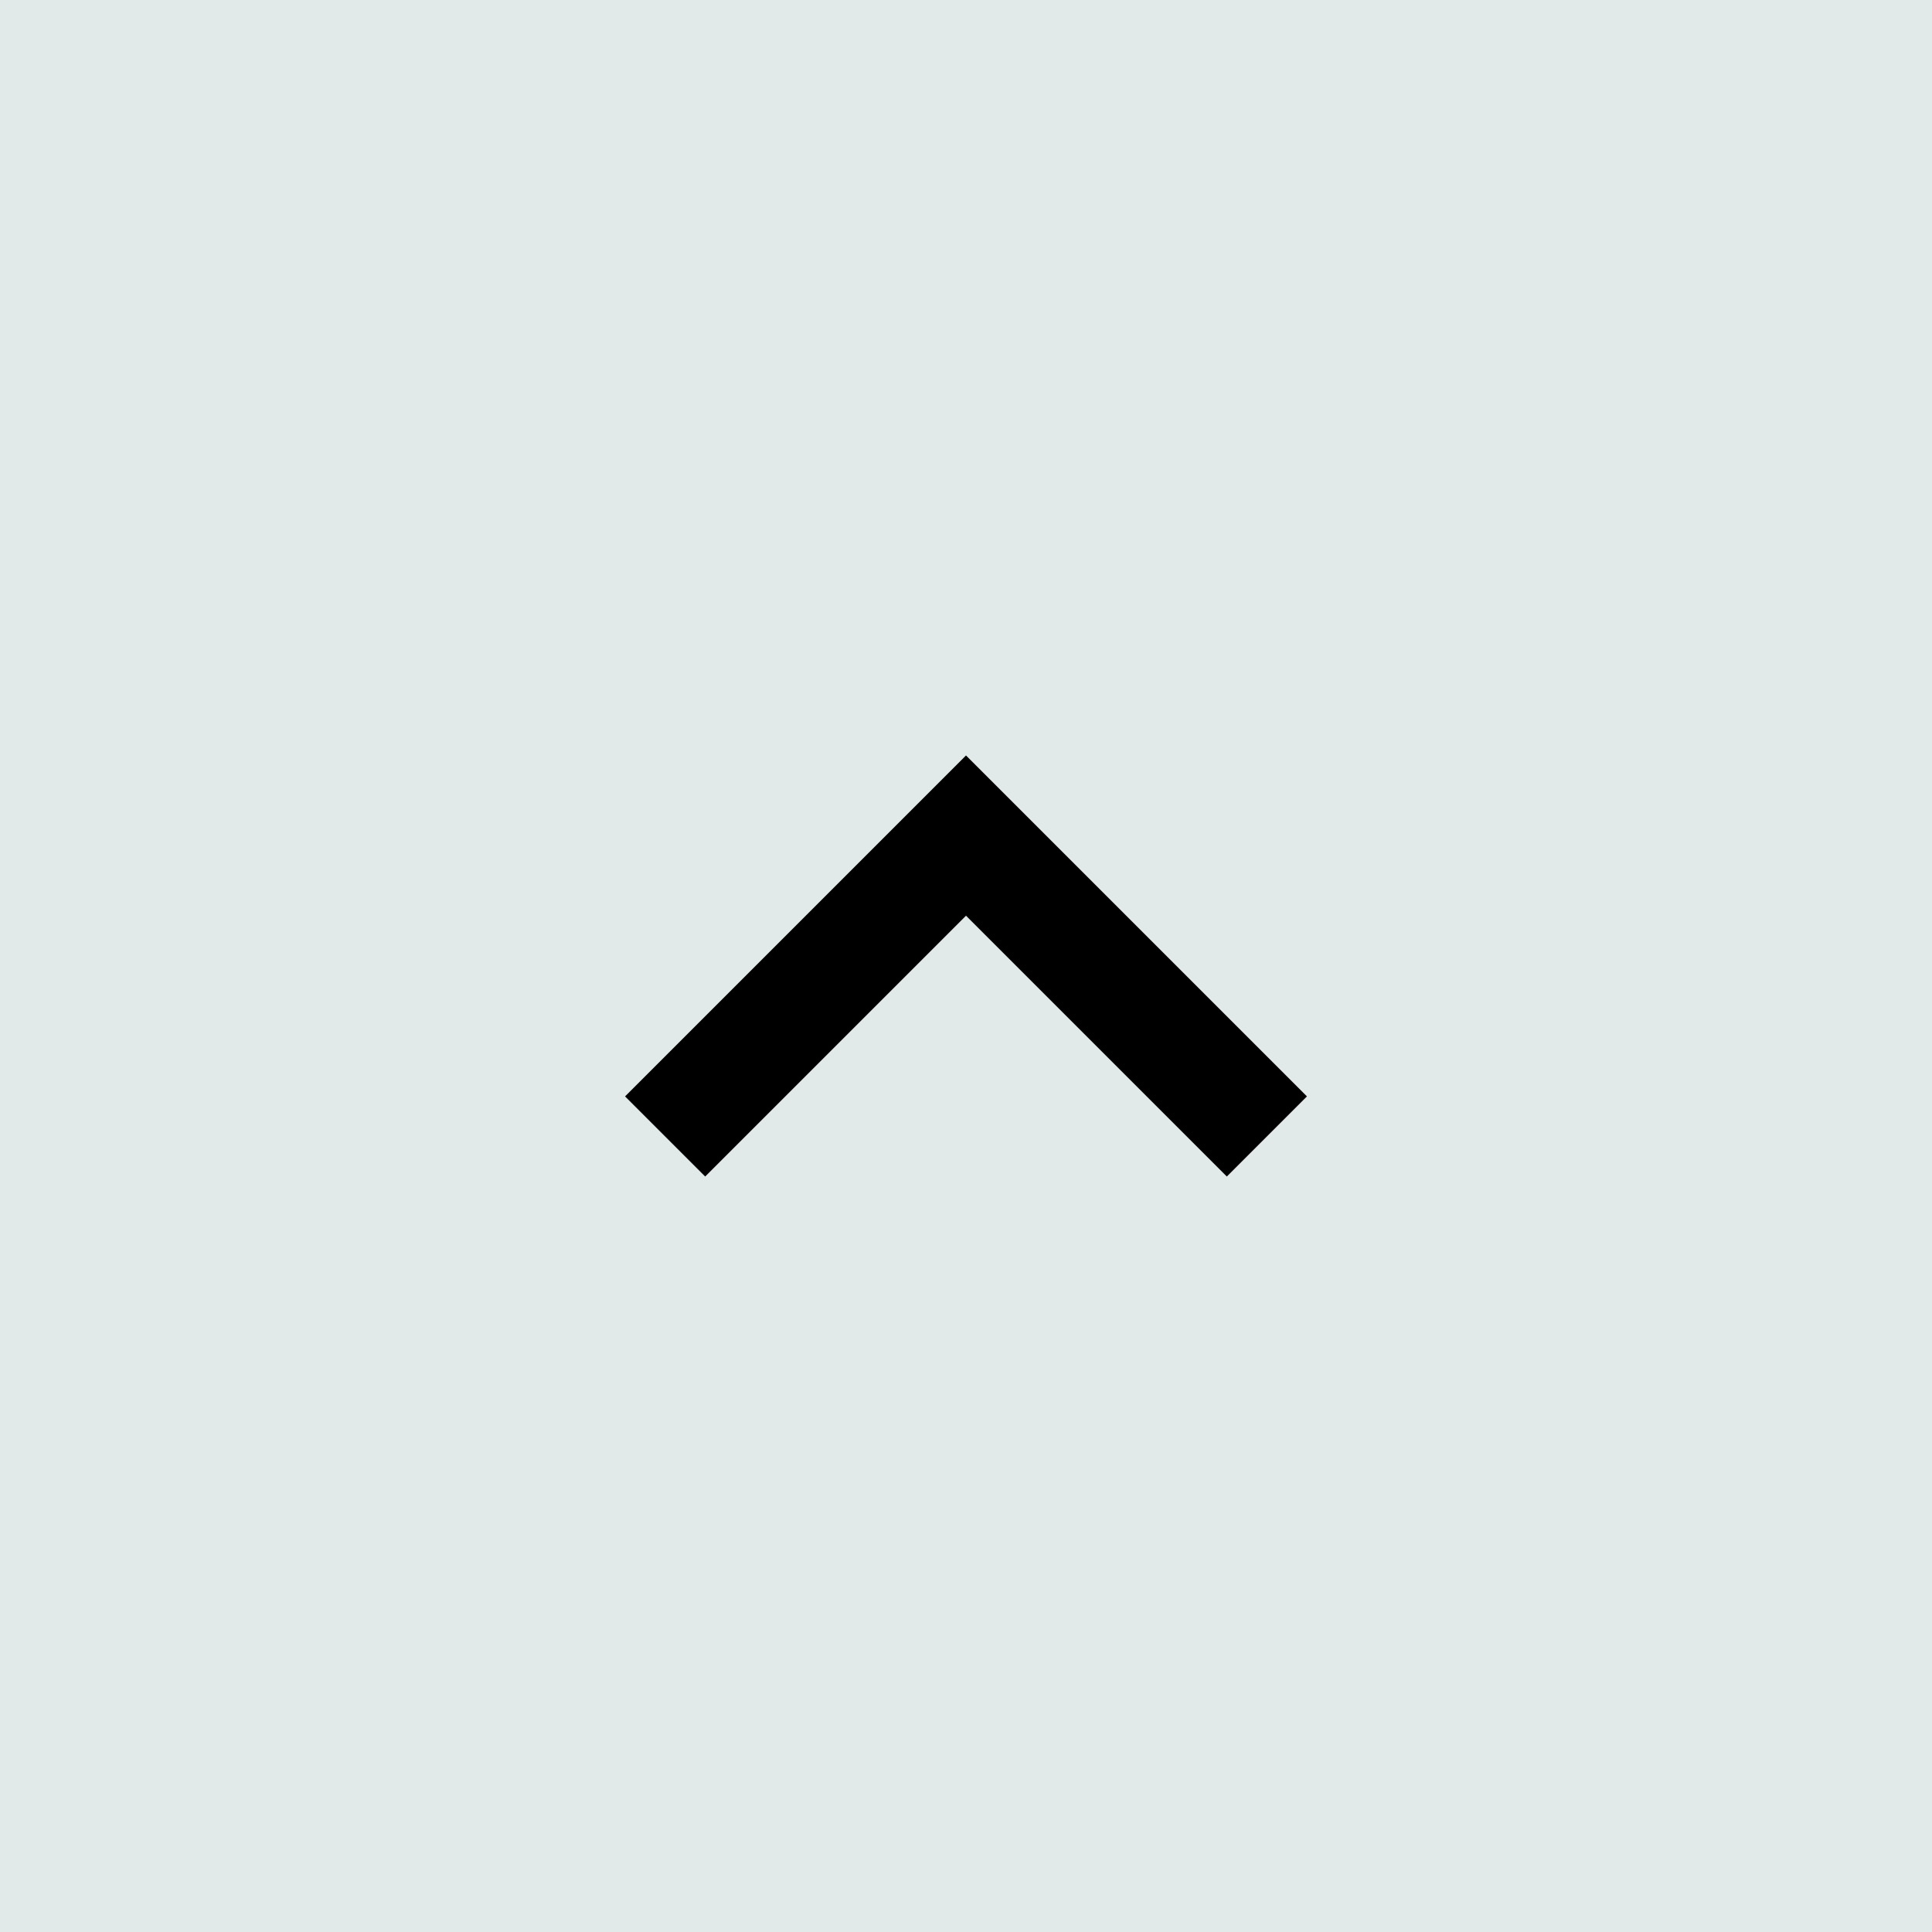
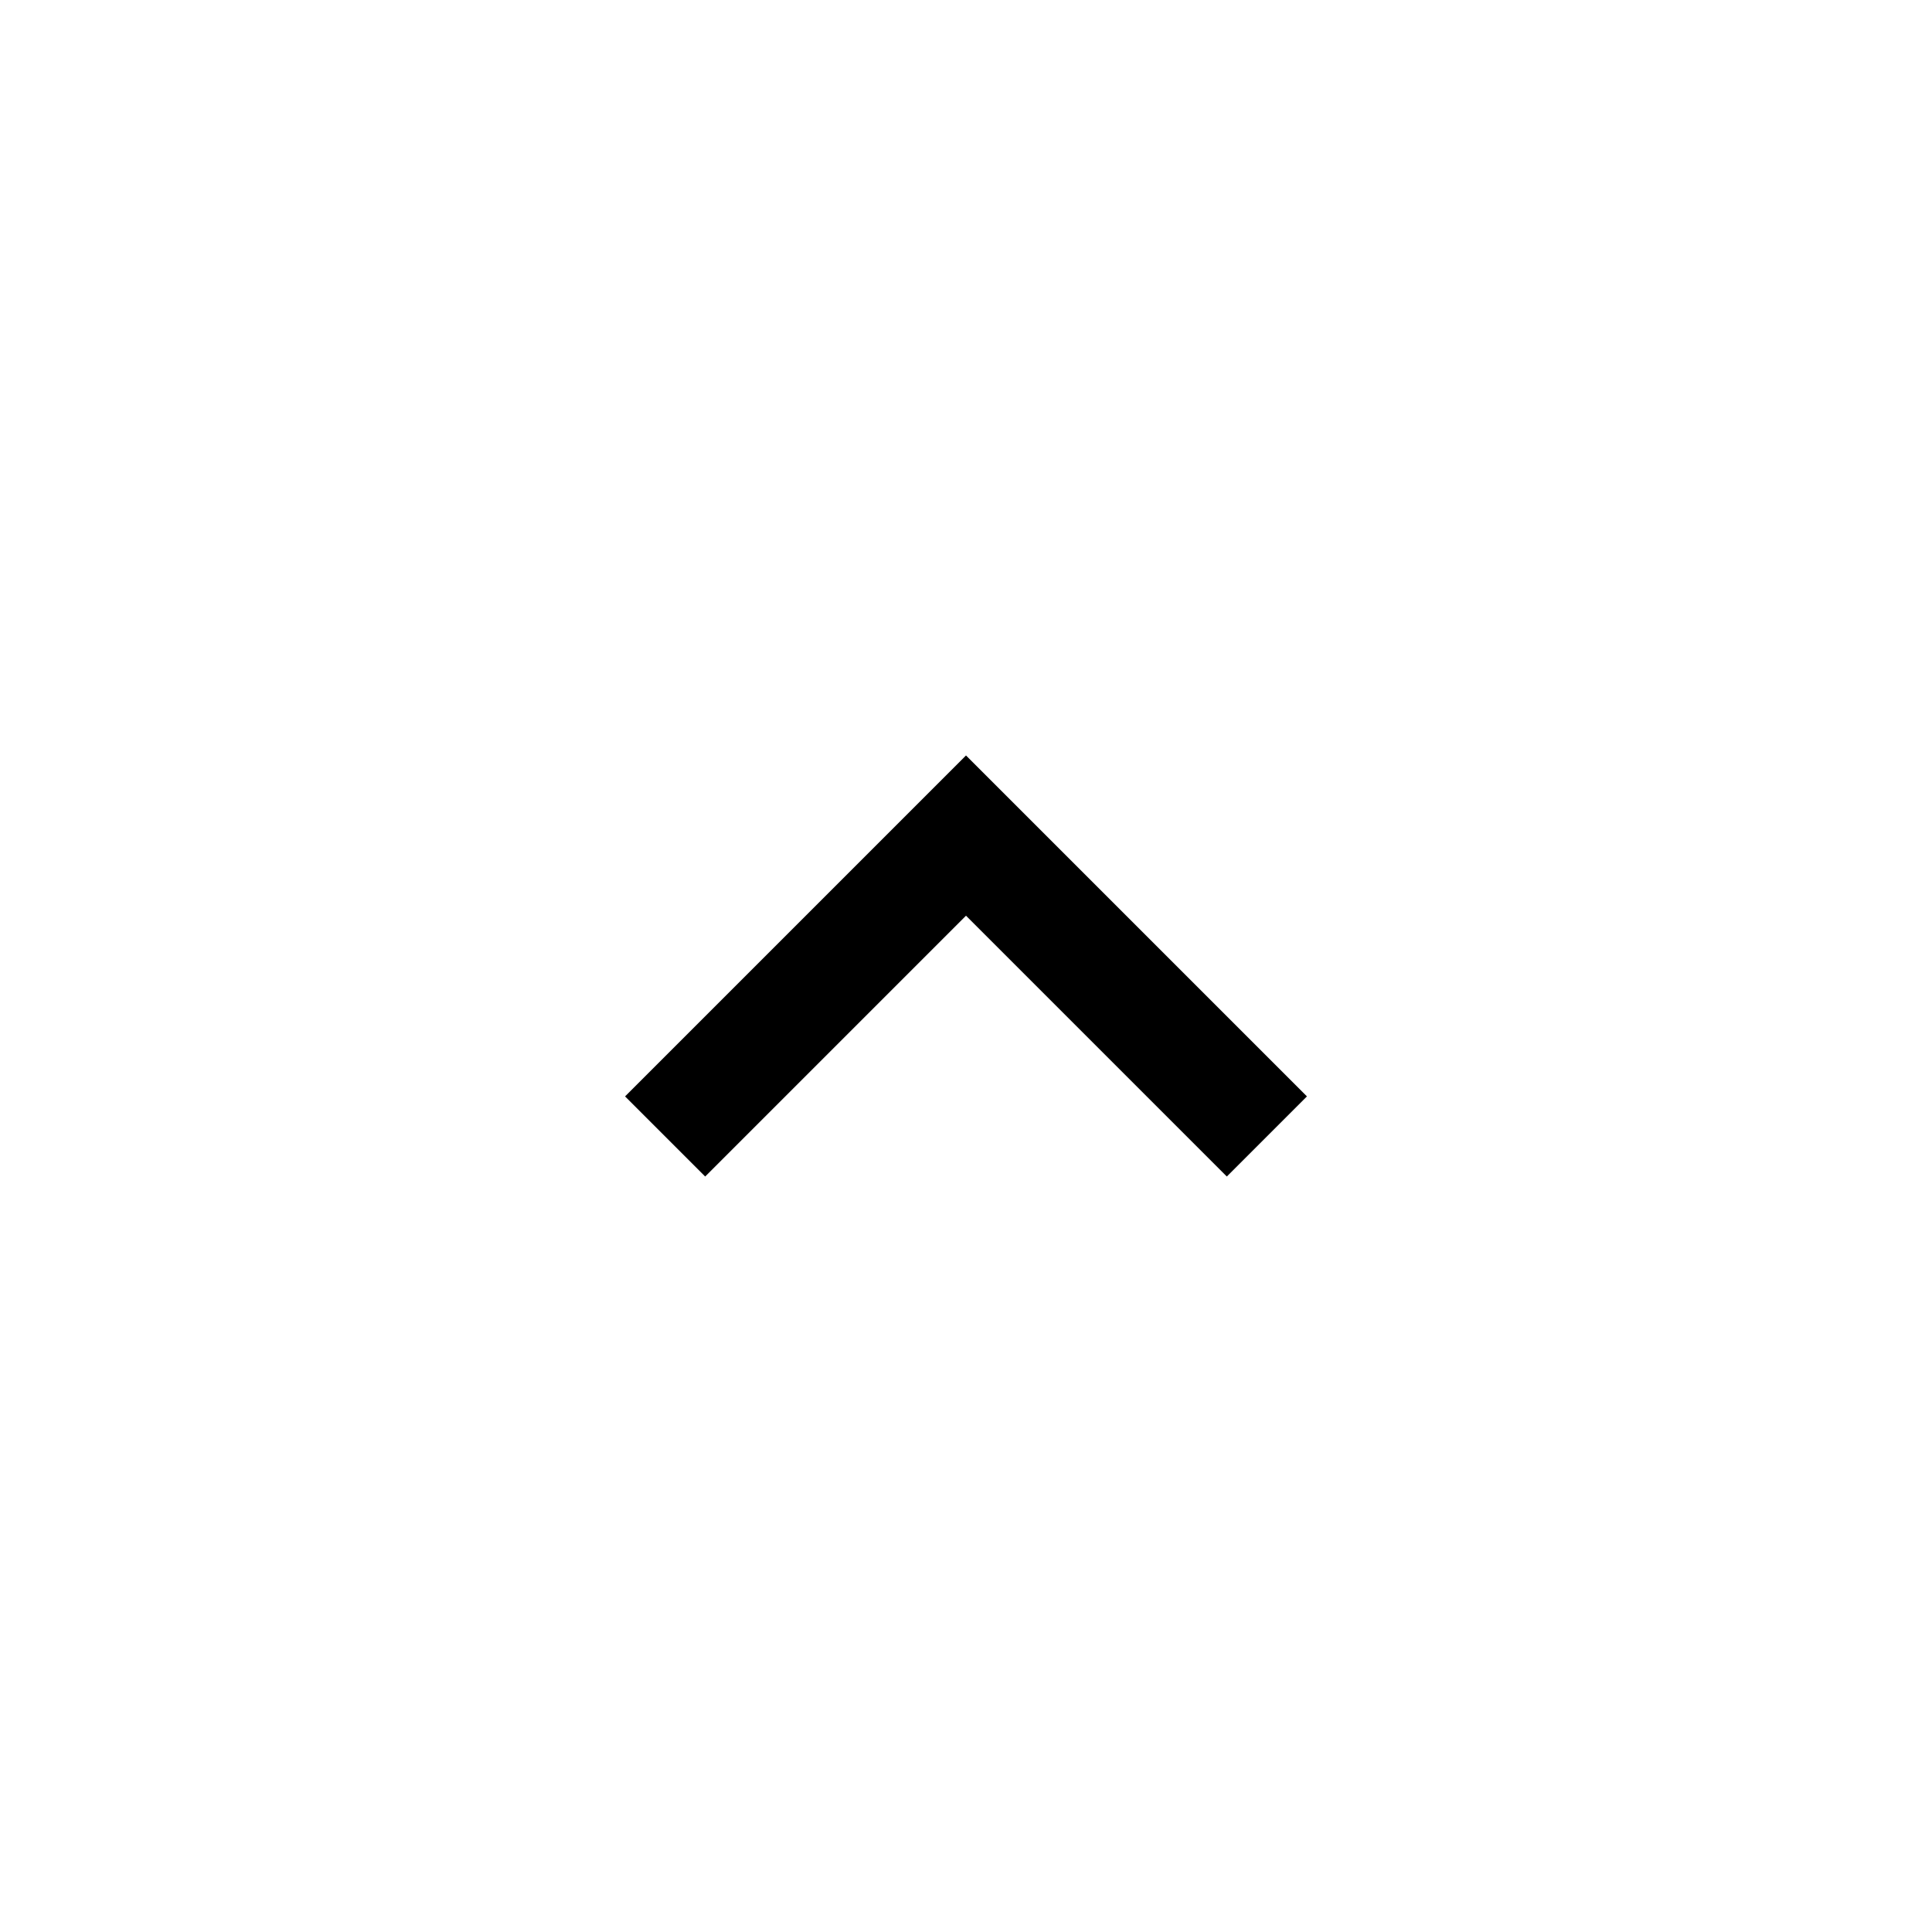
<svg xmlns="http://www.w3.org/2000/svg" id="svg12" version="1.1" viewBox="0 0 34 34" height="34" width="34">
  <defs id="defs16" />
-   <rect style="fill:#e2e9e9;fill-opacity:1;stroke-width:1.125" id="rect2" fill="#E0E0E0" height="36" width="36" x="-1" y="-1" />
+   <rect style="fill:#ffffff;fill-opacity:1;stroke-width:1.125" id="rect2" fill="#E0E0E0" height="36" width="36" x="-1" y="-1" />
  <path d="m 11,19.295 1.41,1.41 4.59,-4.59 4.59,4.59 1.41,-1.41 -6,-6 z" id="path62" style="fill:#000000" />
</svg>
